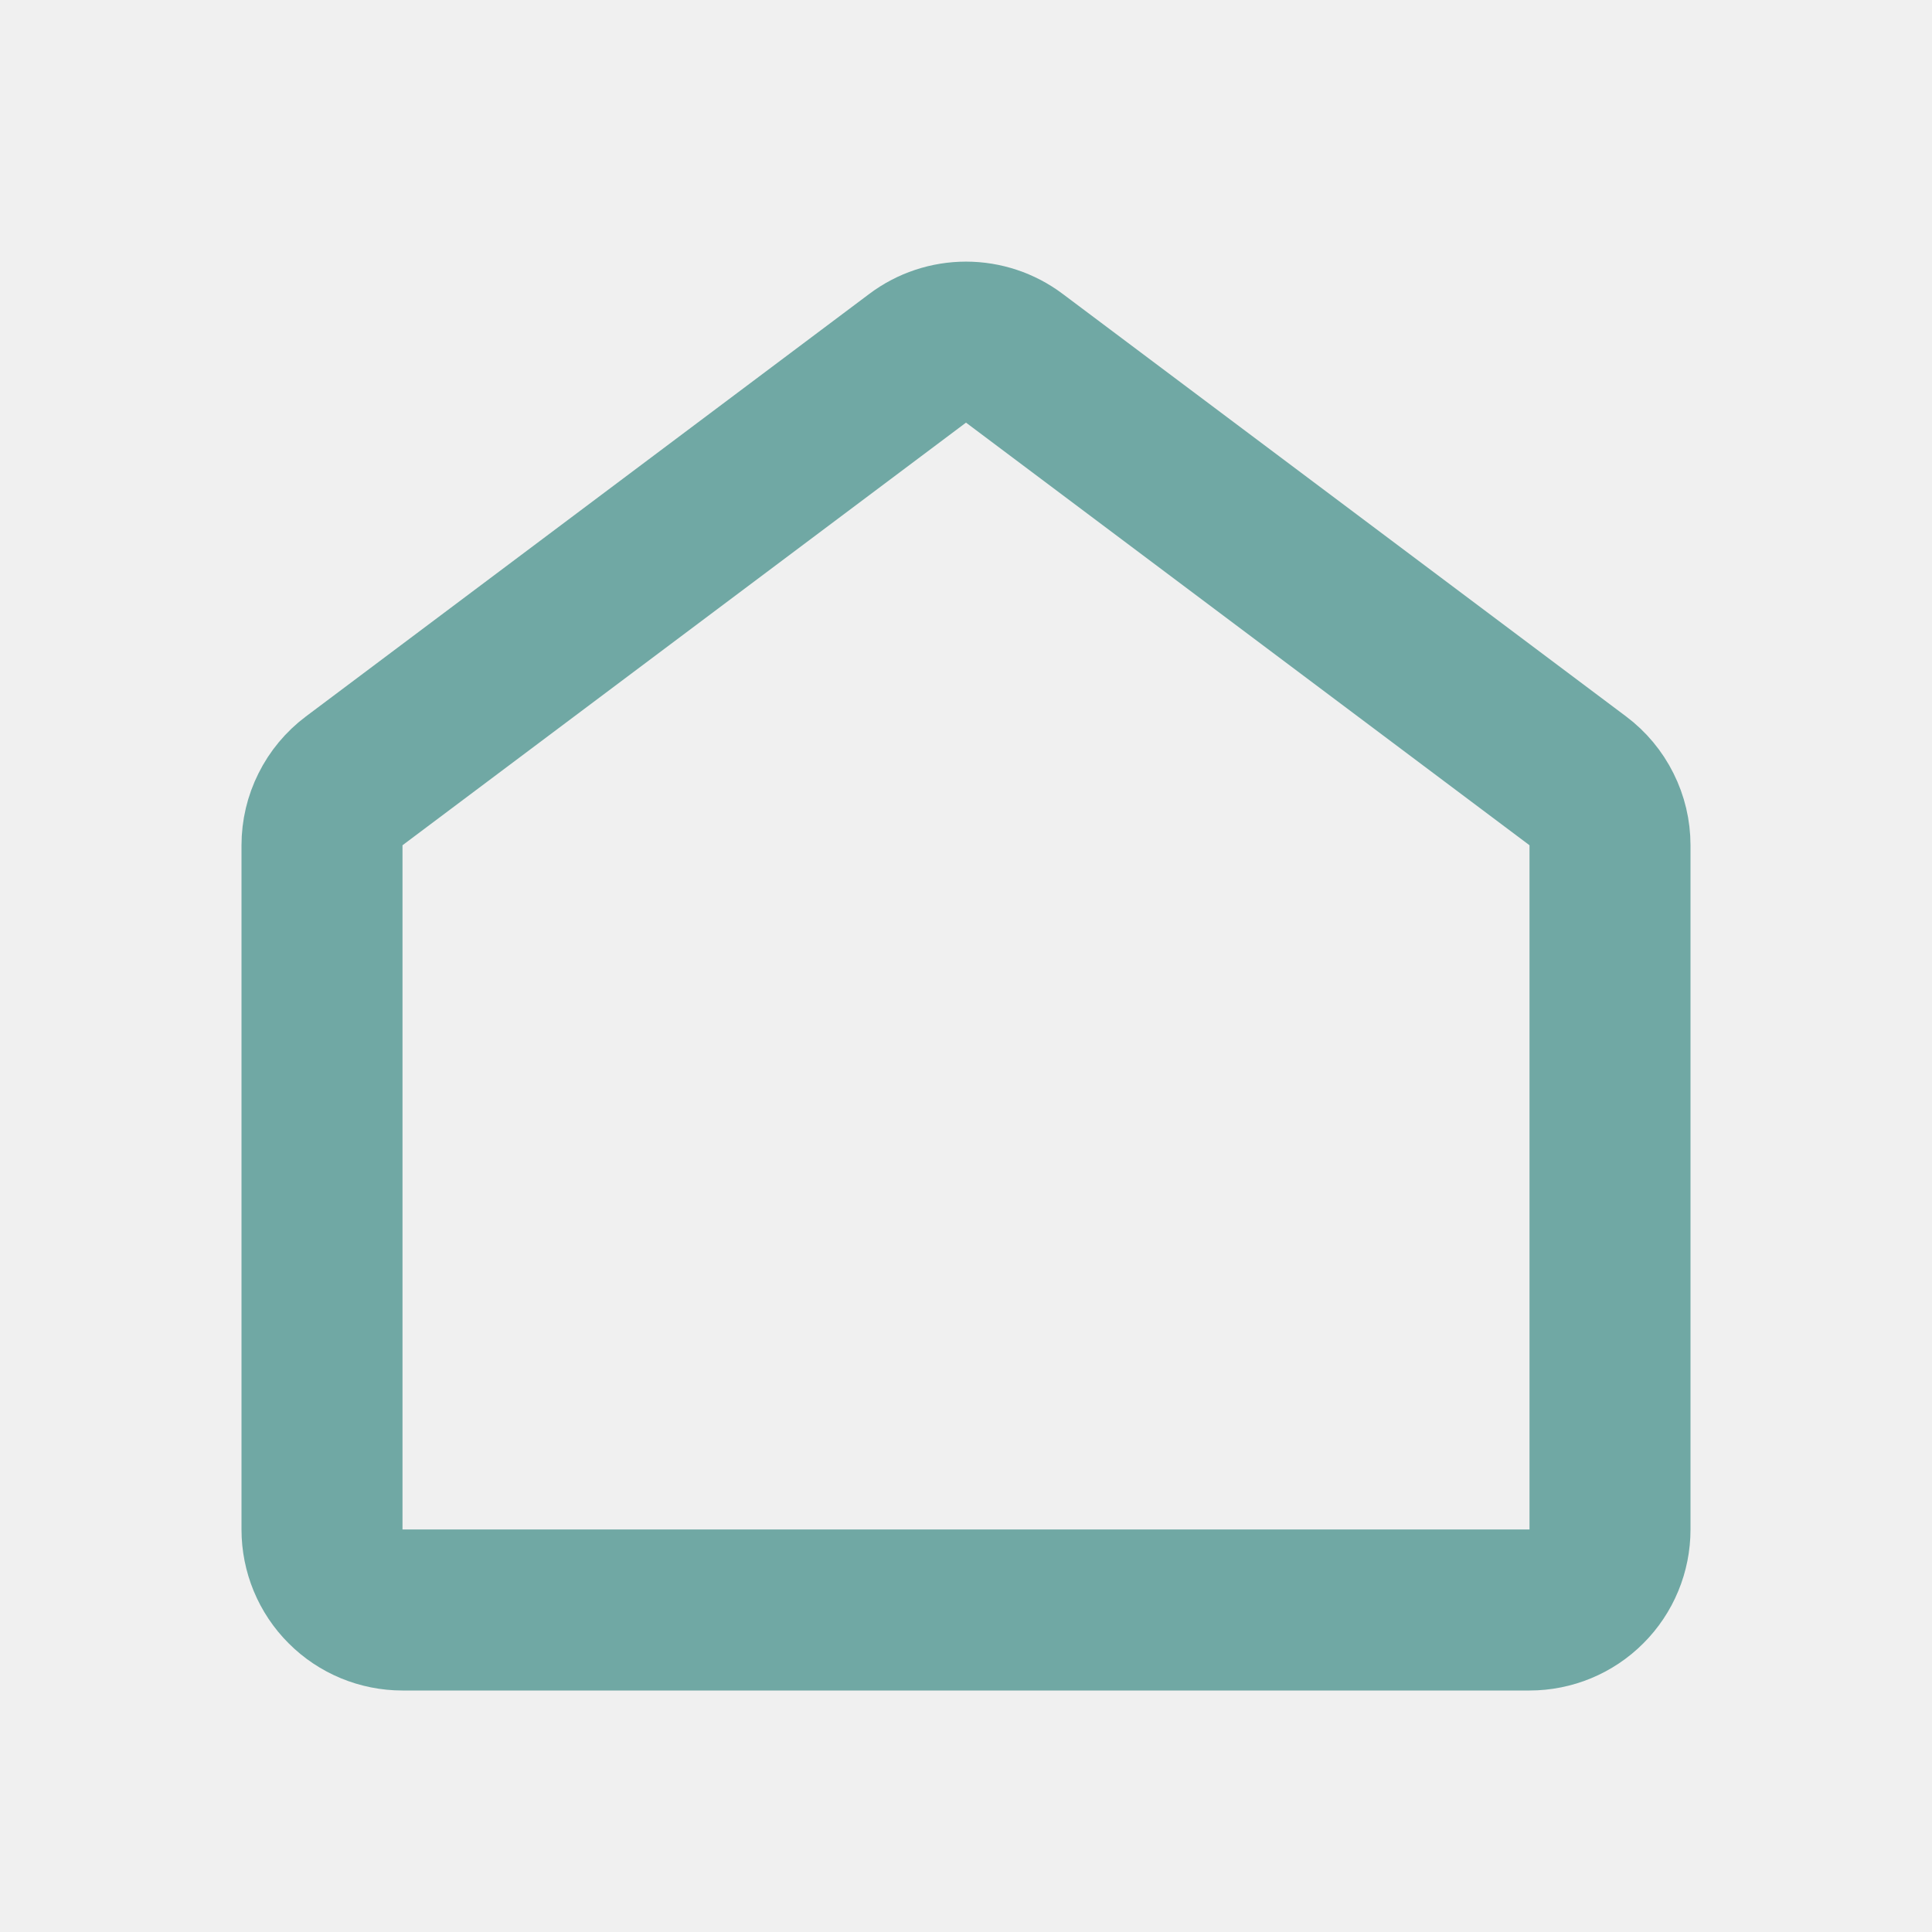
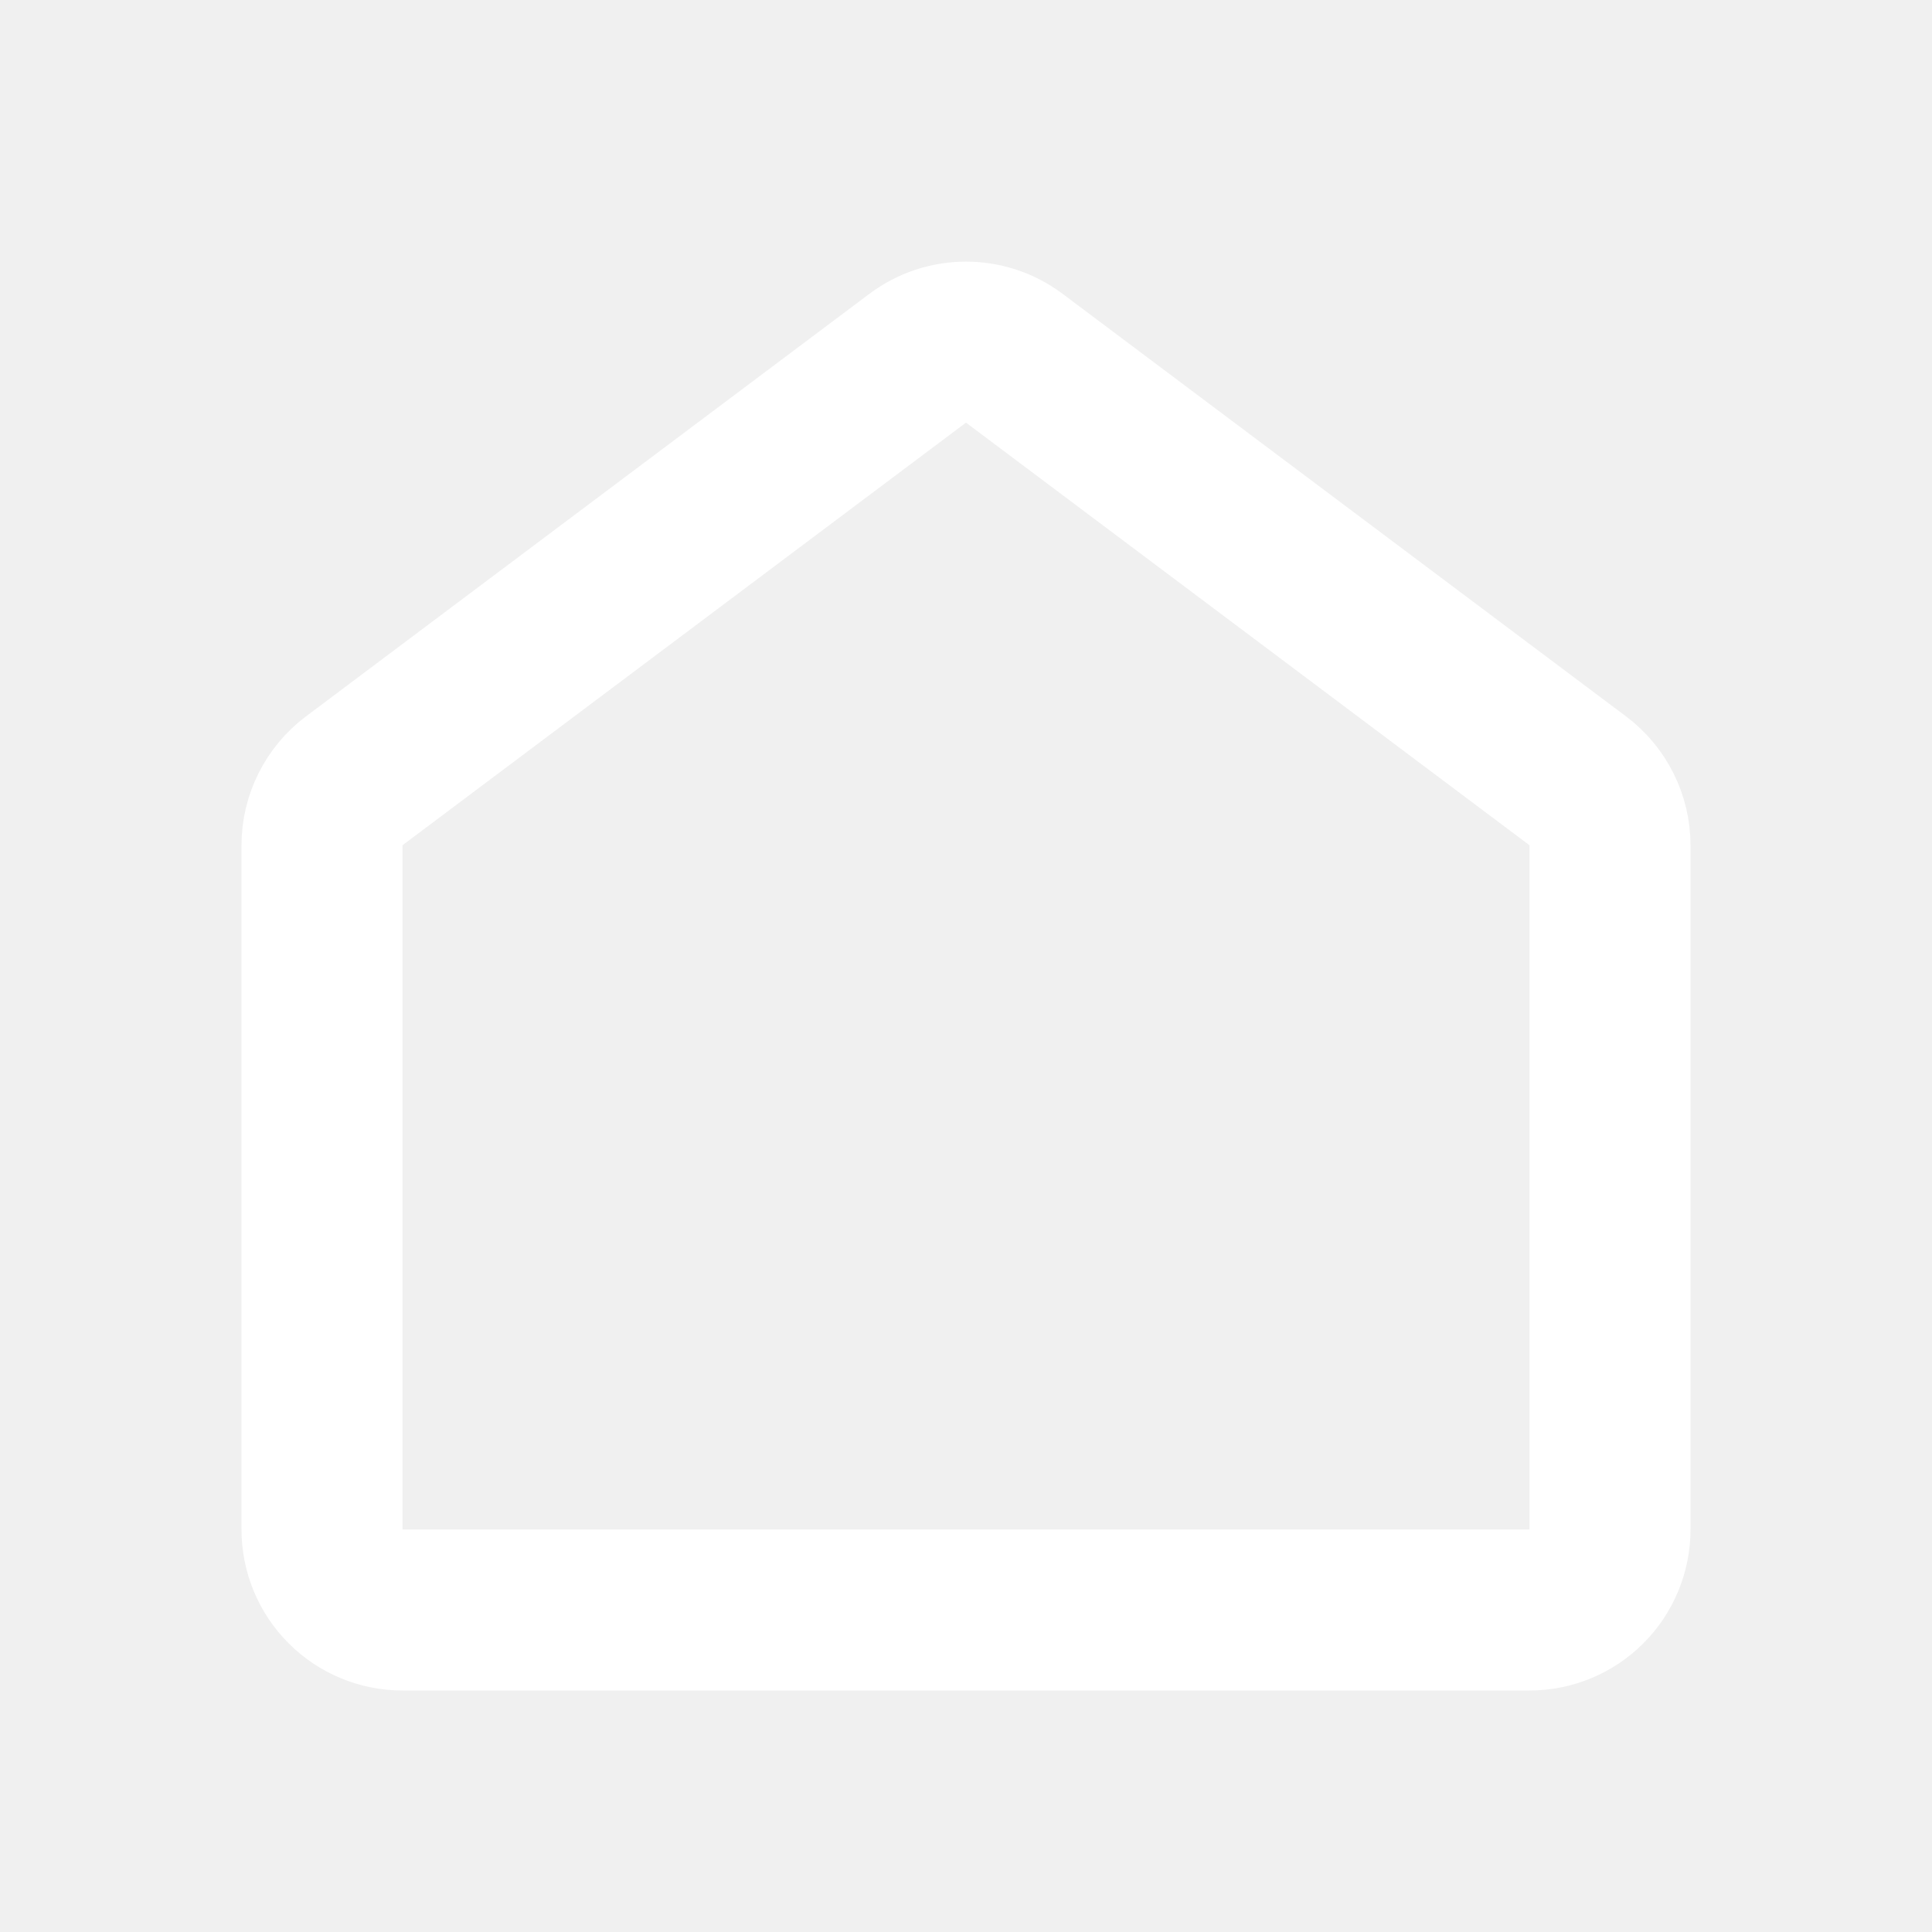
<svg xmlns="http://www.w3.org/2000/svg" width="24" height="24" viewBox="0 0 24 24" fill="none">
-   <path d="M20 19V10.5C20 10.345 19.964 10.192 19.894 10.053C19.825 9.914 19.724 9.793 19.6 9.7L12.6 4.45C12.427 4.32 12.216 4.25 12 4.25C11.784 4.25 11.573 4.32 11.4 4.45L4.4 9.7C4.276 9.793 4.175 9.914 4.106 10.053C4.036 10.192 4 10.345 4 10.5V19C4 19.265 4.105 19.52 4.293 19.707C4.48 19.895 4.735 20 5 20H19C19.265 20 19.52 19.895 19.707 19.707C19.895 19.52 20 19.265 20 19Z" stroke="#70A8A4" stroke-width="2" stroke-linecap="round" stroke-linejoin="round" />
+   <path d="M20 19V10.5C20 10.345 19.964 10.192 19.894 10.053C19.825 9.914 19.724 9.793 19.6 9.7L12.6 4.45C12.427 4.32 12.216 4.25 12 4.25C11.784 4.25 11.573 4.32 11.4 4.45L4.4 9.7C4.276 9.793 4.175 9.914 4.106 10.053C4.036 10.192 4 10.345 4 10.5V19C4 19.265 4.105 19.52 4.293 19.707C4.48 19.895 4.735 20 5 20H19C19.265 20 19.52 19.895 19.707 19.707C19.895 19.52 20 19.265 20 19Z" stroke="white" stroke-width="2" stroke-linecap="round" stroke-linejoin="round" />
</svg>
